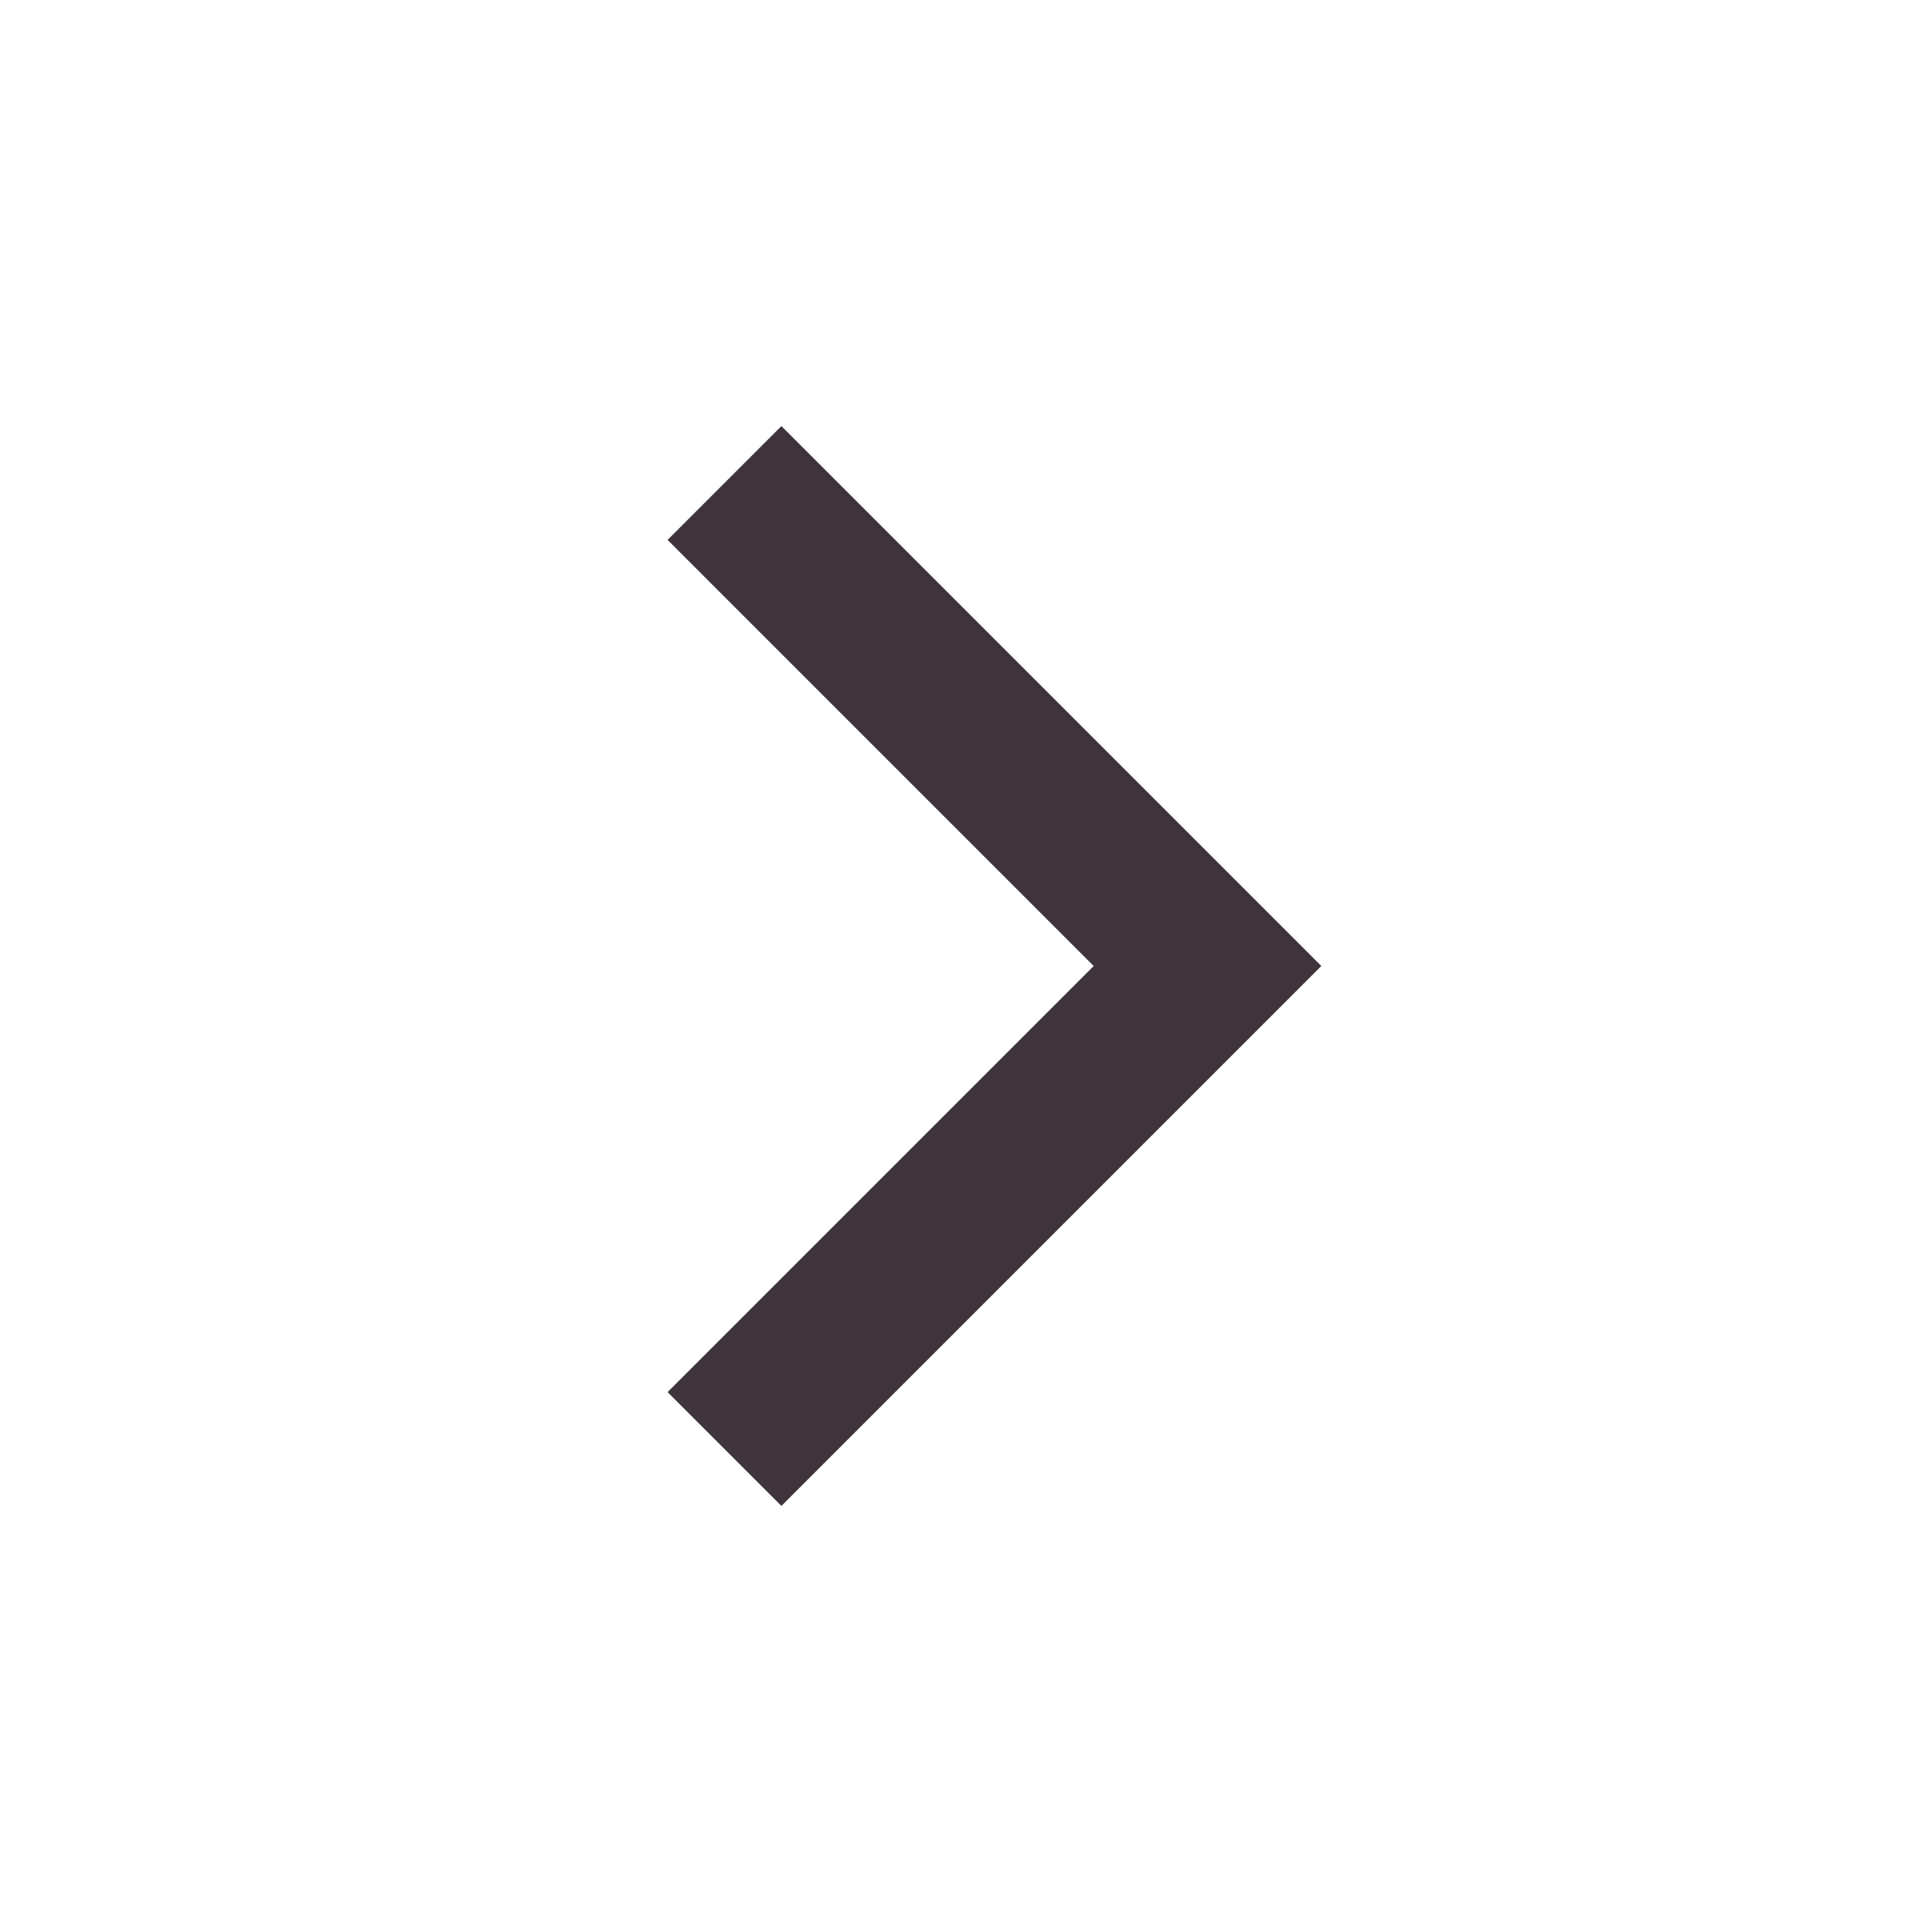
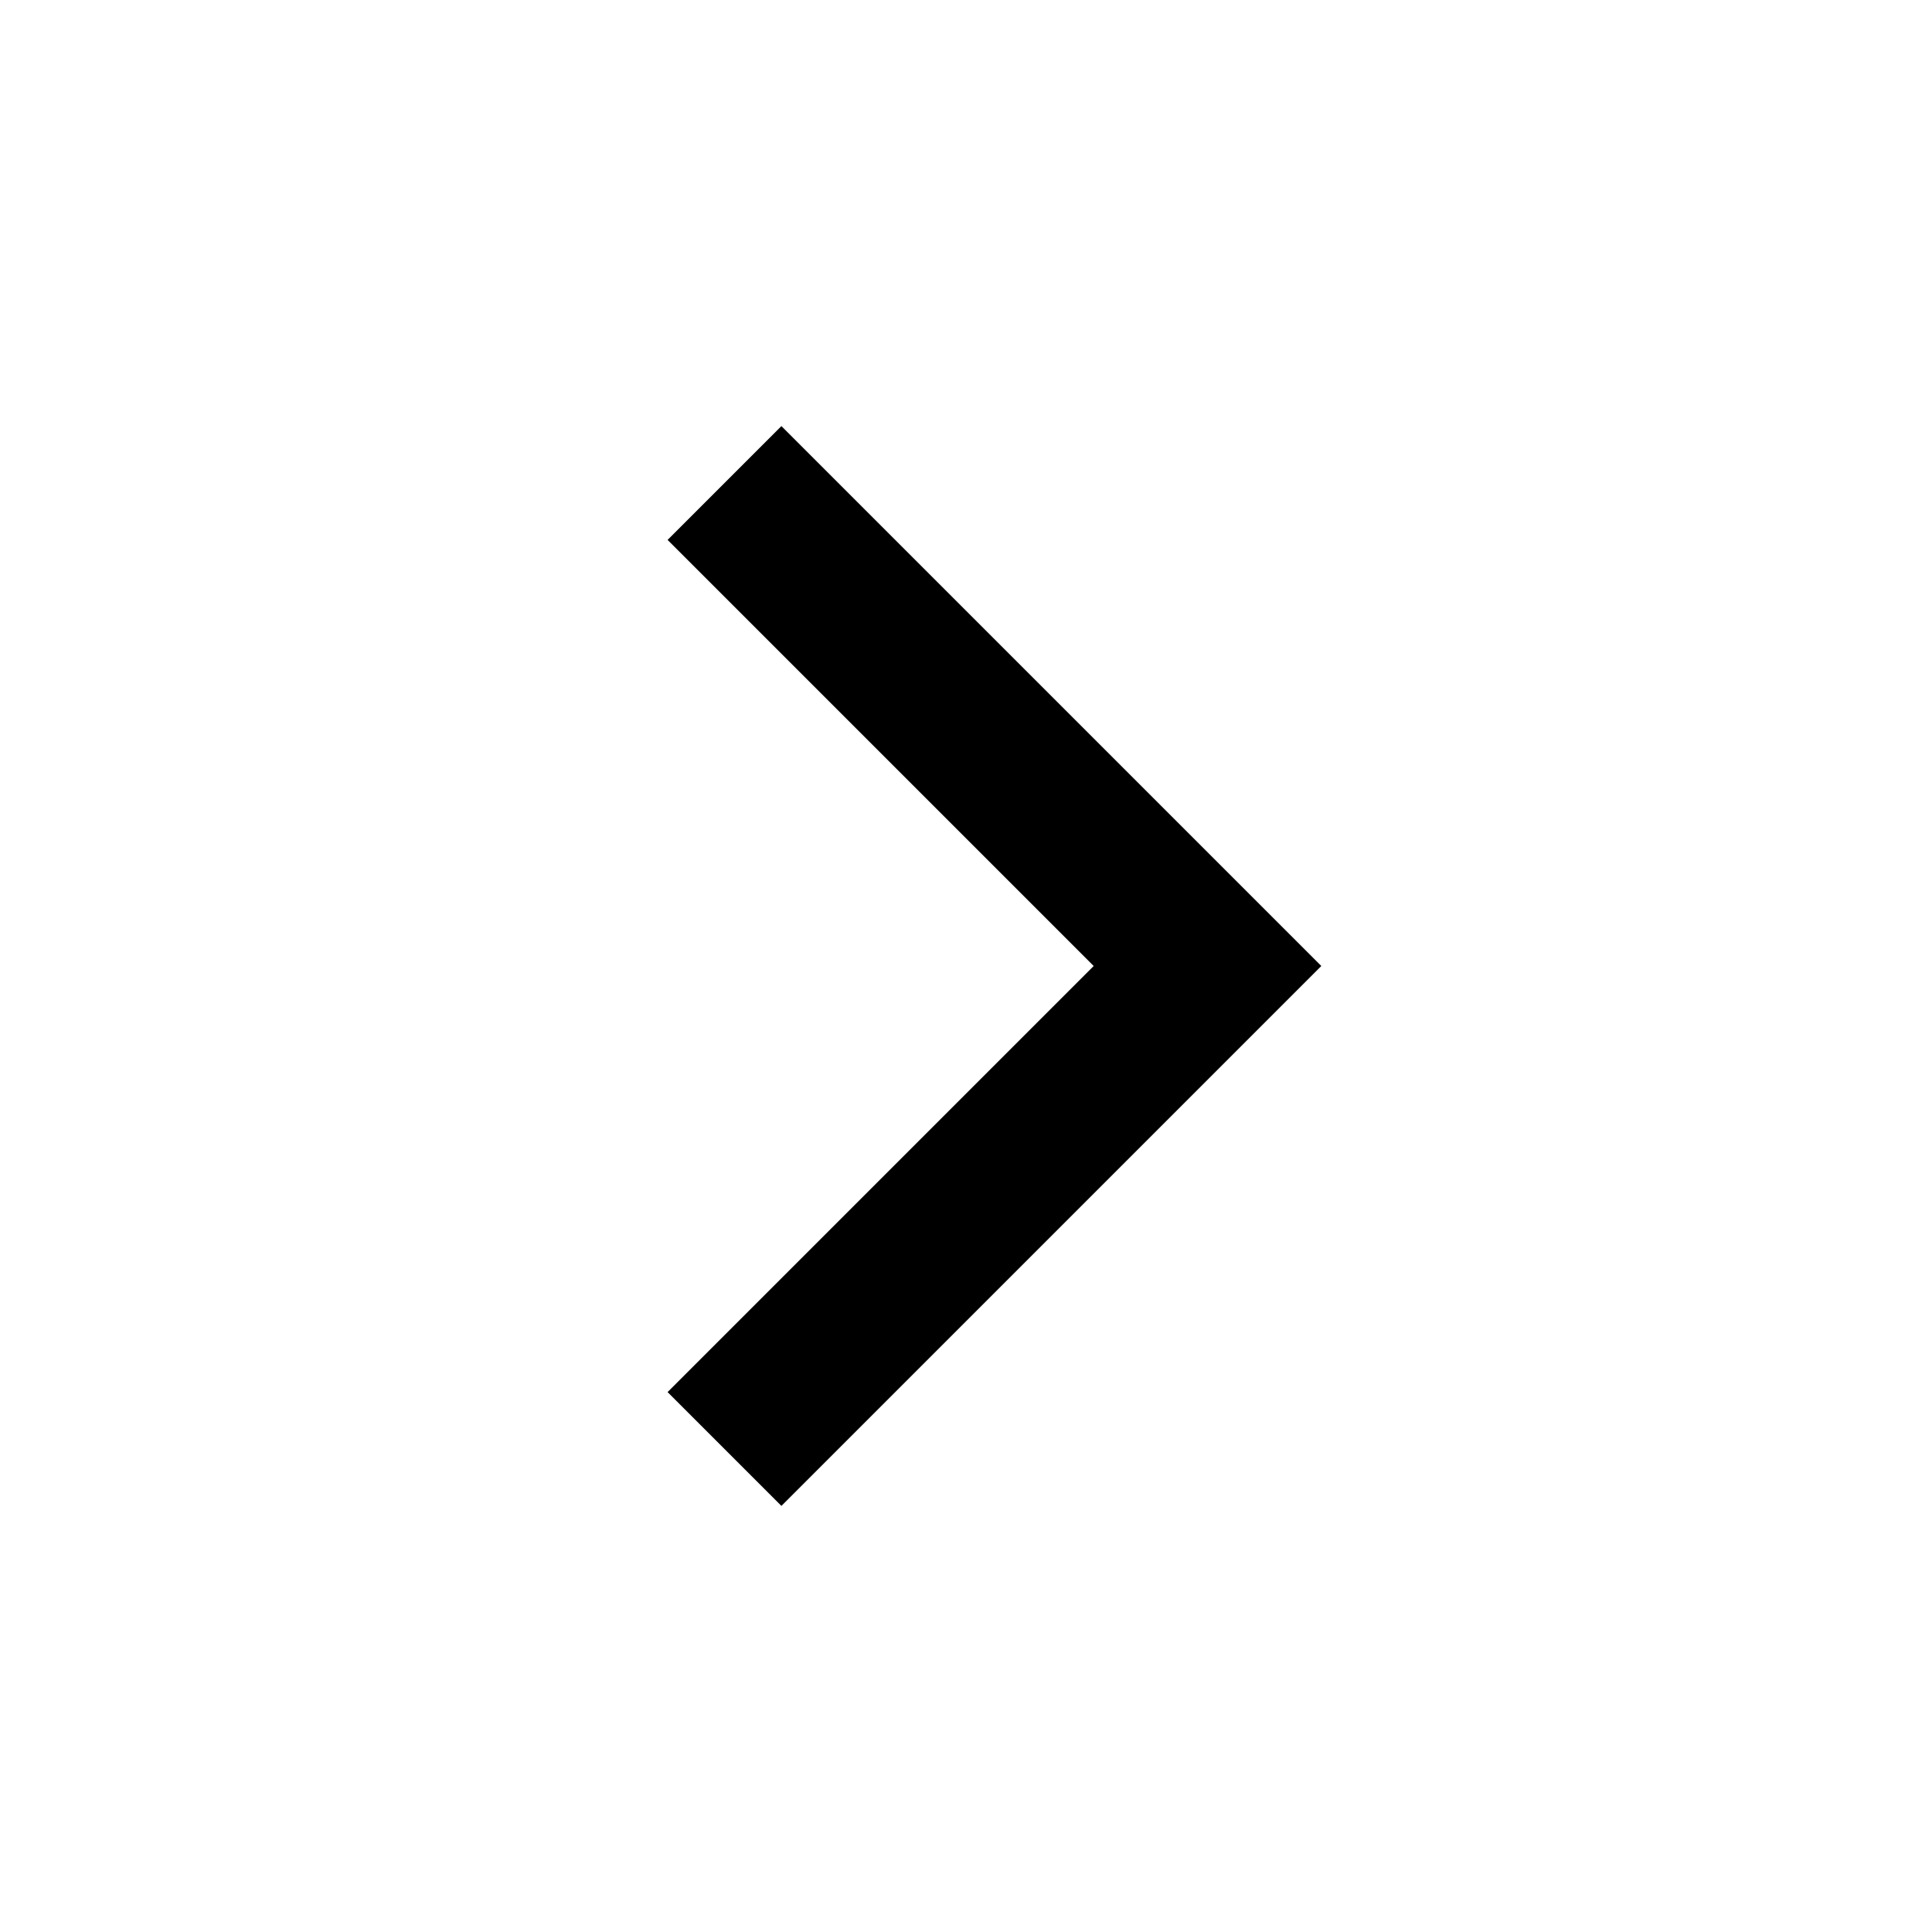
<svg xmlns="http://www.w3.org/2000/svg" width="24" height="24" viewBox="0 0 24 24" fill="none">
-   <path d="M15 12L15.707 12.707L16.414 12L15.707 11.293L15 12ZM9.707 18.707L15.707 12.707L14.293 11.293L8.293 17.293L9.707 18.707ZM15.707 11.293L9.707 5.293L8.293 6.707L14.293 12.707L15.707 11.293Z" fill="#3F333C" />
+   <path d="M15 12L15.707 12.707L16.414 12L15.707 11.293L15 12ZM9.707 18.707L15.707 12.707L14.293 11.293L8.293 17.293L9.707 18.707ZM15.707 11.293L9.707 5.293L8.293 6.707L14.293 12.707L15.707 11.293Z" fill="currentColor" />
</svg>
